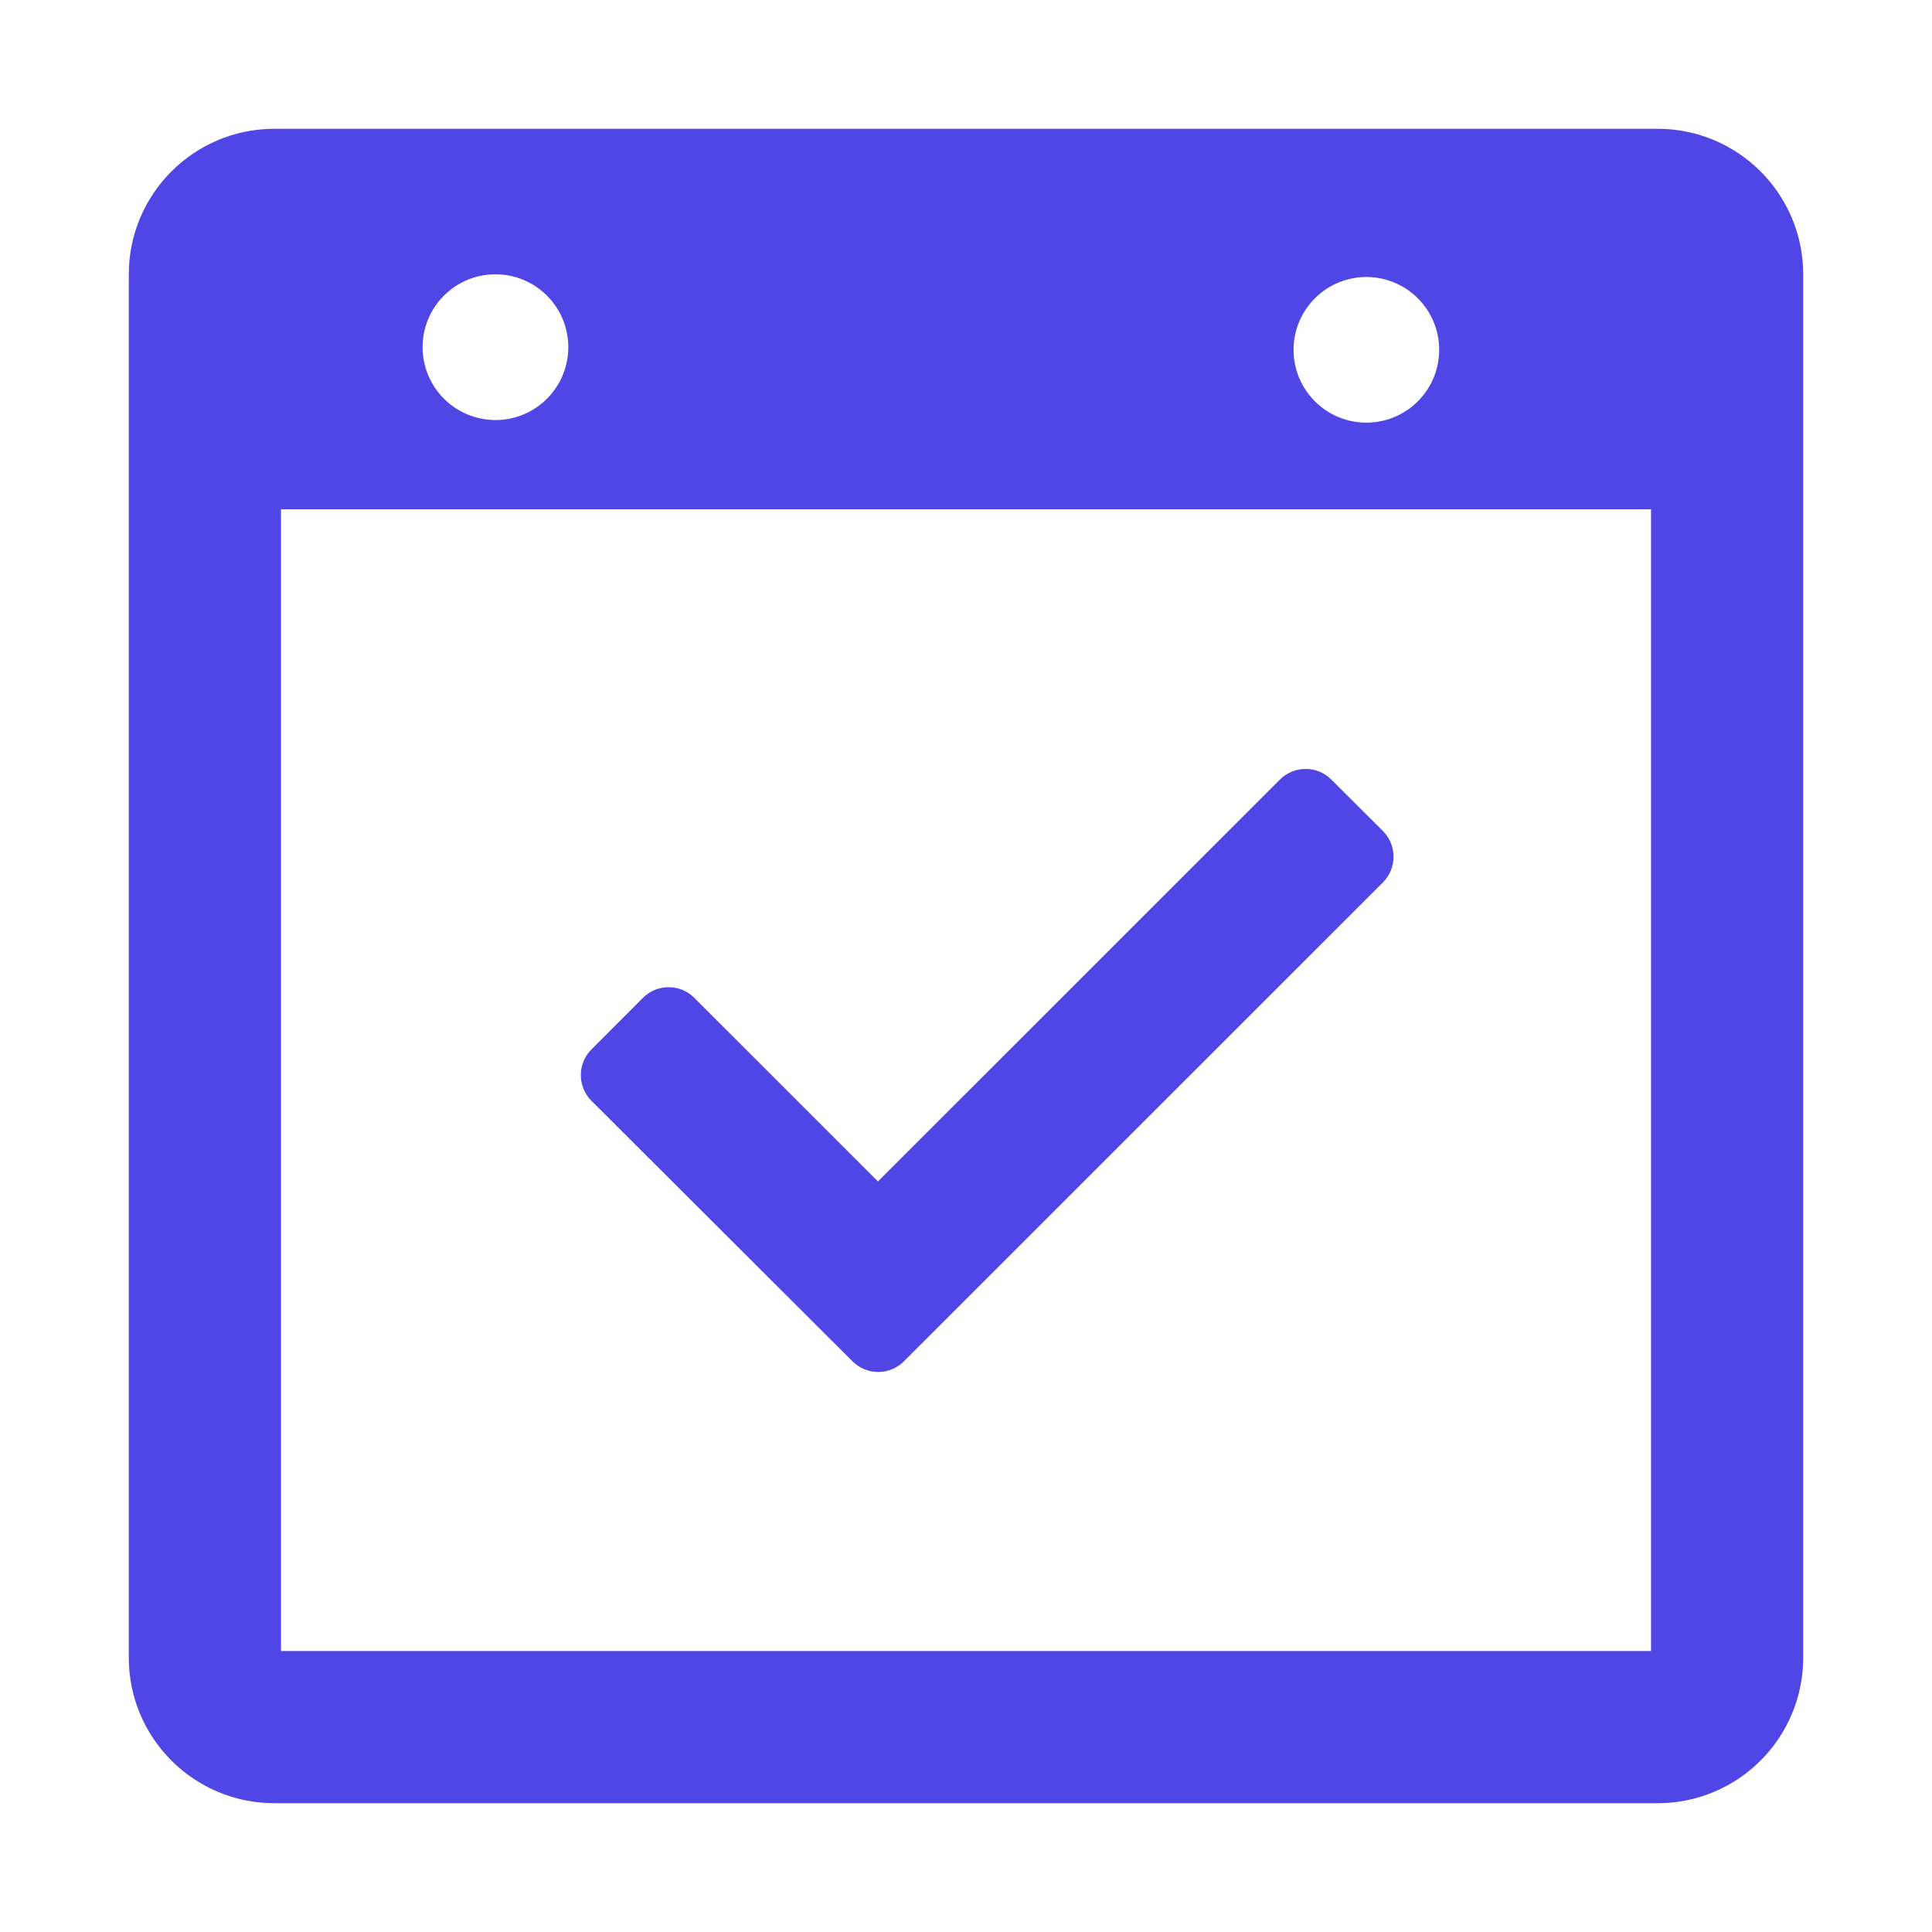
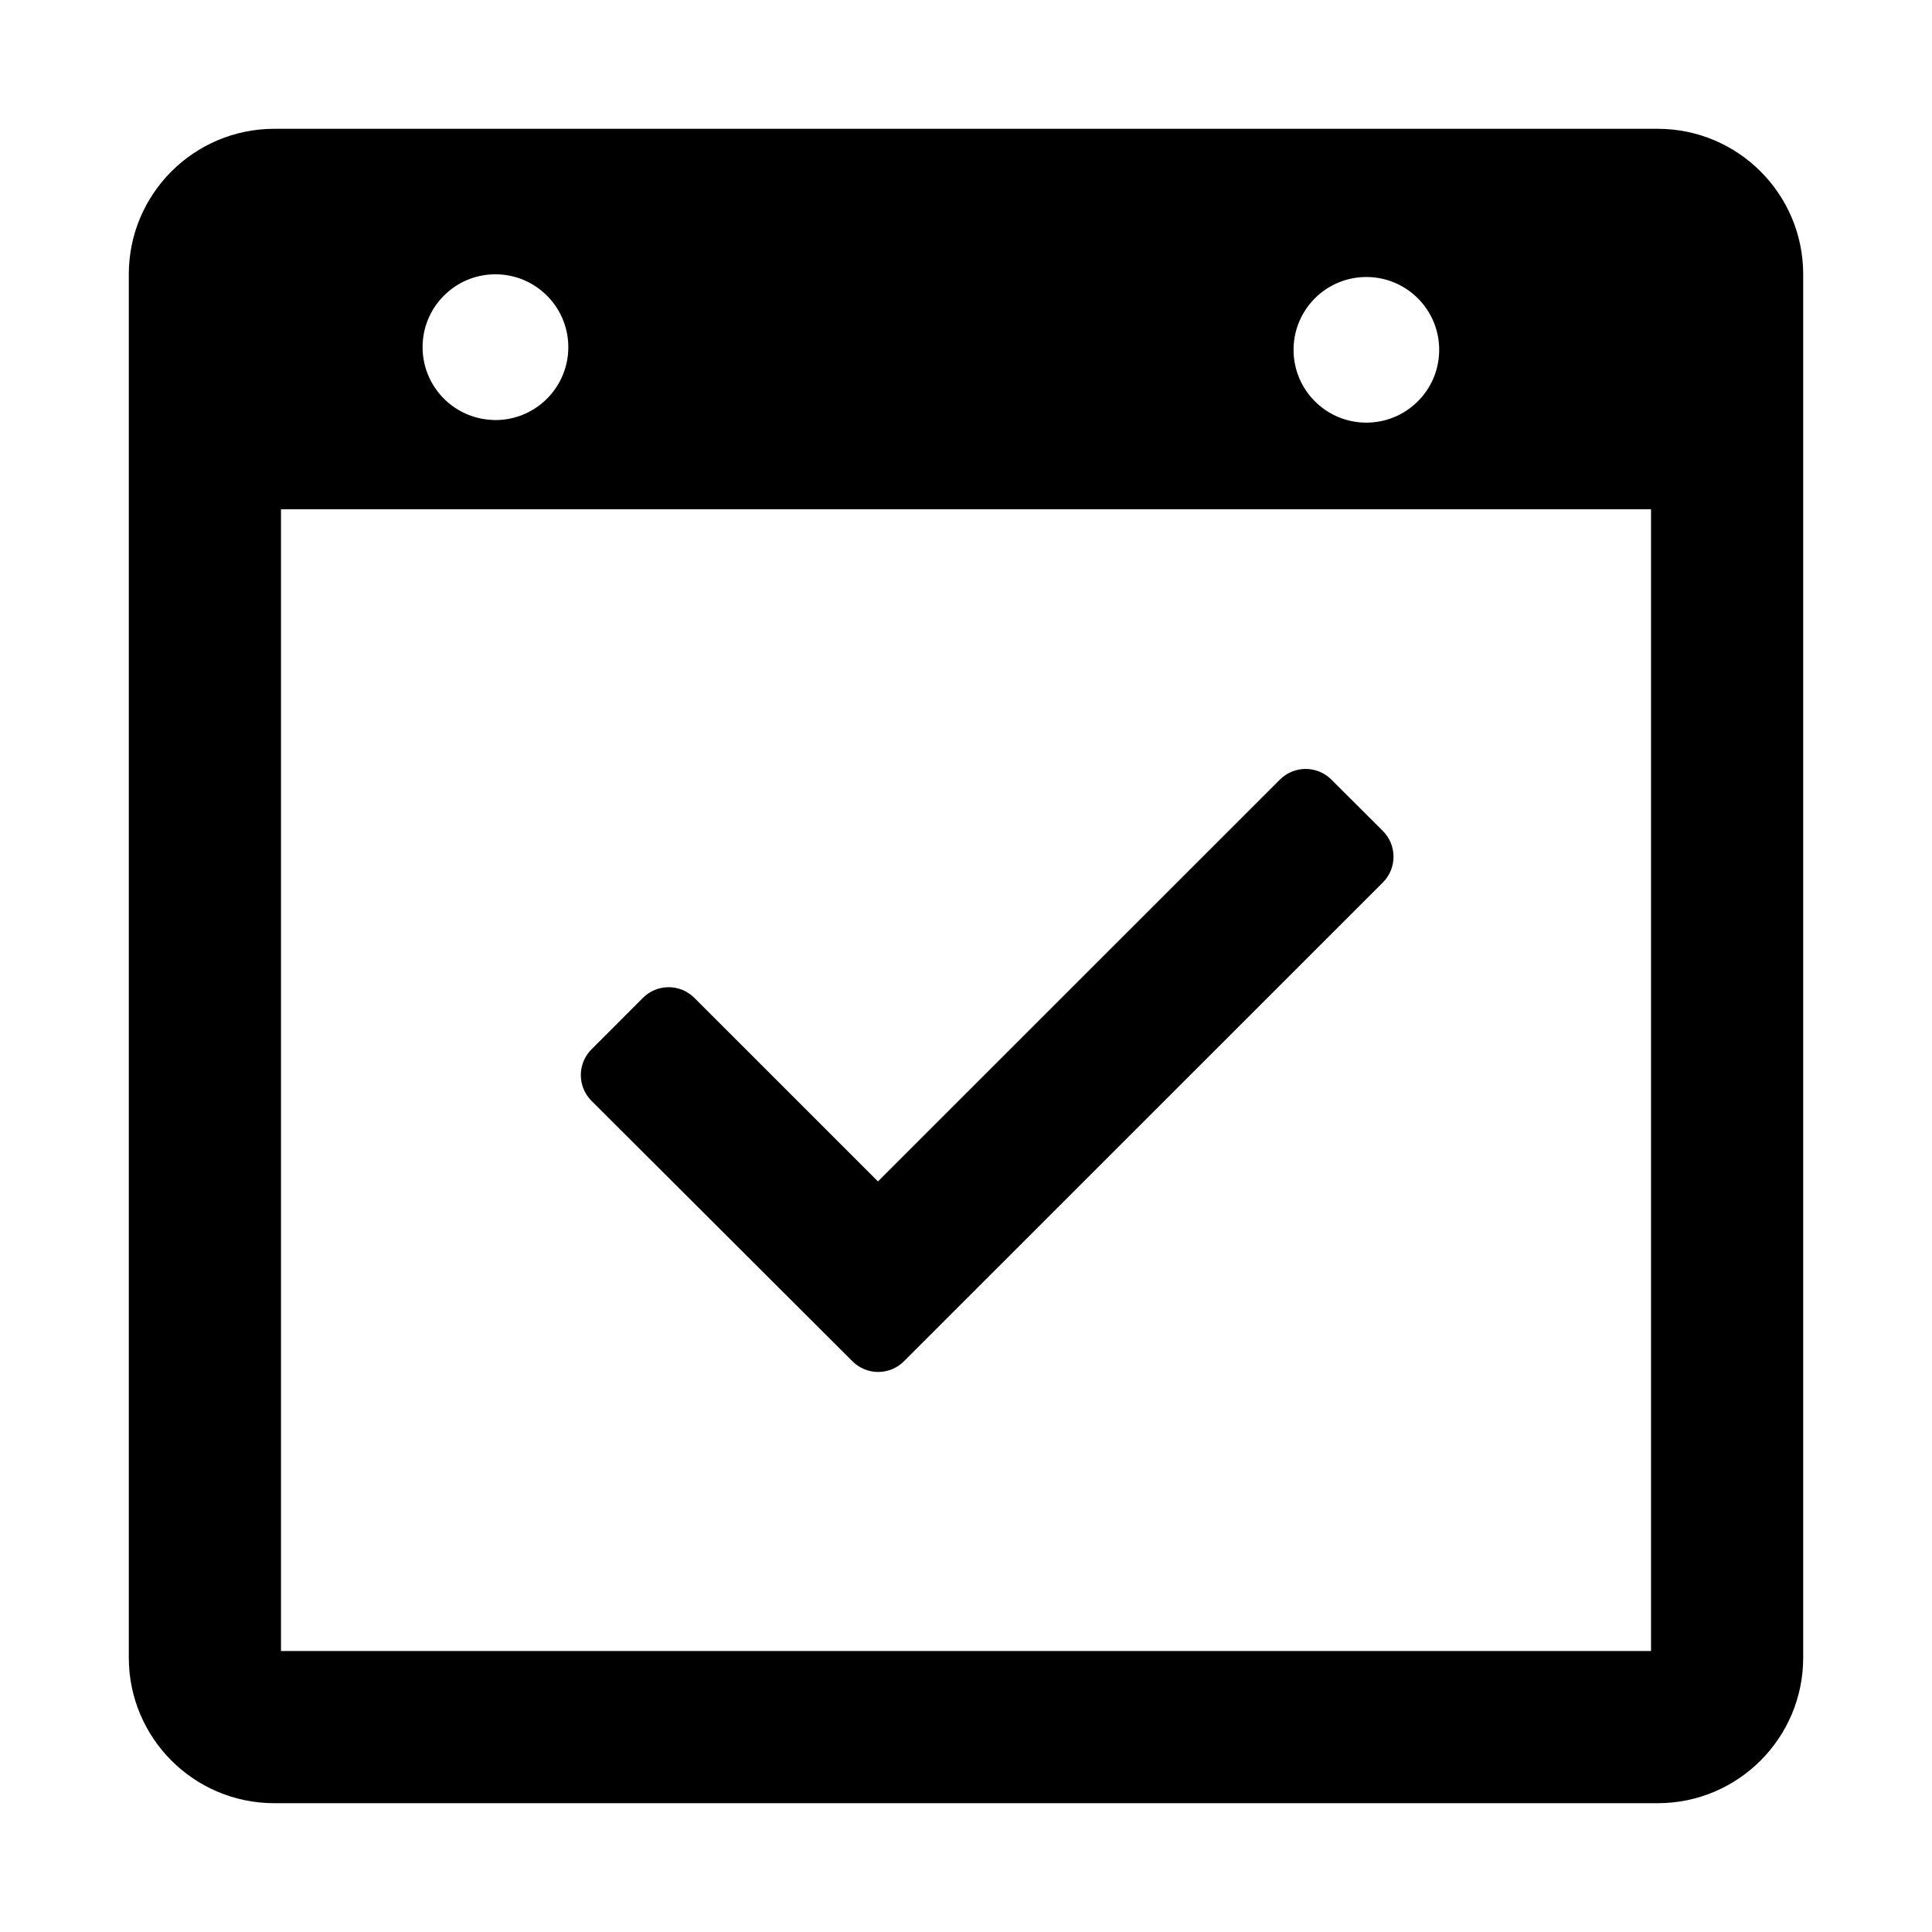
<svg xmlns="http://www.w3.org/2000/svg" fill="none" viewBox="0 0 30 30">
-   <path fill="#4F46E5" fill-rule="evenodd" d="M4.26 2A2.26 2.26 0 0 0 2 4.26v21.48A2.26 2.26 0 0 0 4.26 28h21.48A2.26 2.26 0 0 0 28 25.74V4.26A2.26 2.26 0 0 0 25.74 2zm21.377 5.908H4.363v17.729h21.274zm-3.29-2.516a1.13 1.13 0 1 1-2.26.08 1.13 1.13 0 0 1 2.26-.08M7.653 6.522a1.131 1.131 0 1 0 .08-2.262 1.131 1.131 0 0 0-.08 2.261m1.531 10.572a.565.565 0 0 1 0-.798l.799-.8a.564.564 0 0 1 .799 0l2.851 2.85 6.242-6.24a.565.565 0 0 1 .798 0l.8.798a.566.566 0 0 1 0 .8l-7.437 7.435a.564.564 0 0 1-.799 0z" clip-rule="evenodd" />
+   <path fill="currentColor" fill-rule="evenodd" d="M4.26 2A2.26 2.26 0 0 0 2 4.26v21.48A2.26 2.26 0 0 0 4.26 28h21.48A2.26 2.26 0 0 0 28 25.74V4.26A2.26 2.26 0 0 0 25.74 2zm21.377 5.908H4.363v17.729h21.274zm-3.29-2.516a1.13 1.13 0 1 1-2.26.08 1.13 1.13 0 0 1 2.26-.08M7.653 6.522a1.131 1.131 0 1 0 .08-2.262 1.131 1.131 0 0 0-.08 2.261m1.531 10.572a.565.565 0 0 1 0-.798l.799-.8a.564.564 0 0 1 .799 0l2.851 2.85 6.242-6.24a.565.565 0 0 1 .798 0l.8.798a.566.566 0 0 1 0 .8l-7.437 7.435a.564.564 0 0 1-.799 0z" clip-rule="evenodd" />
</svg>
